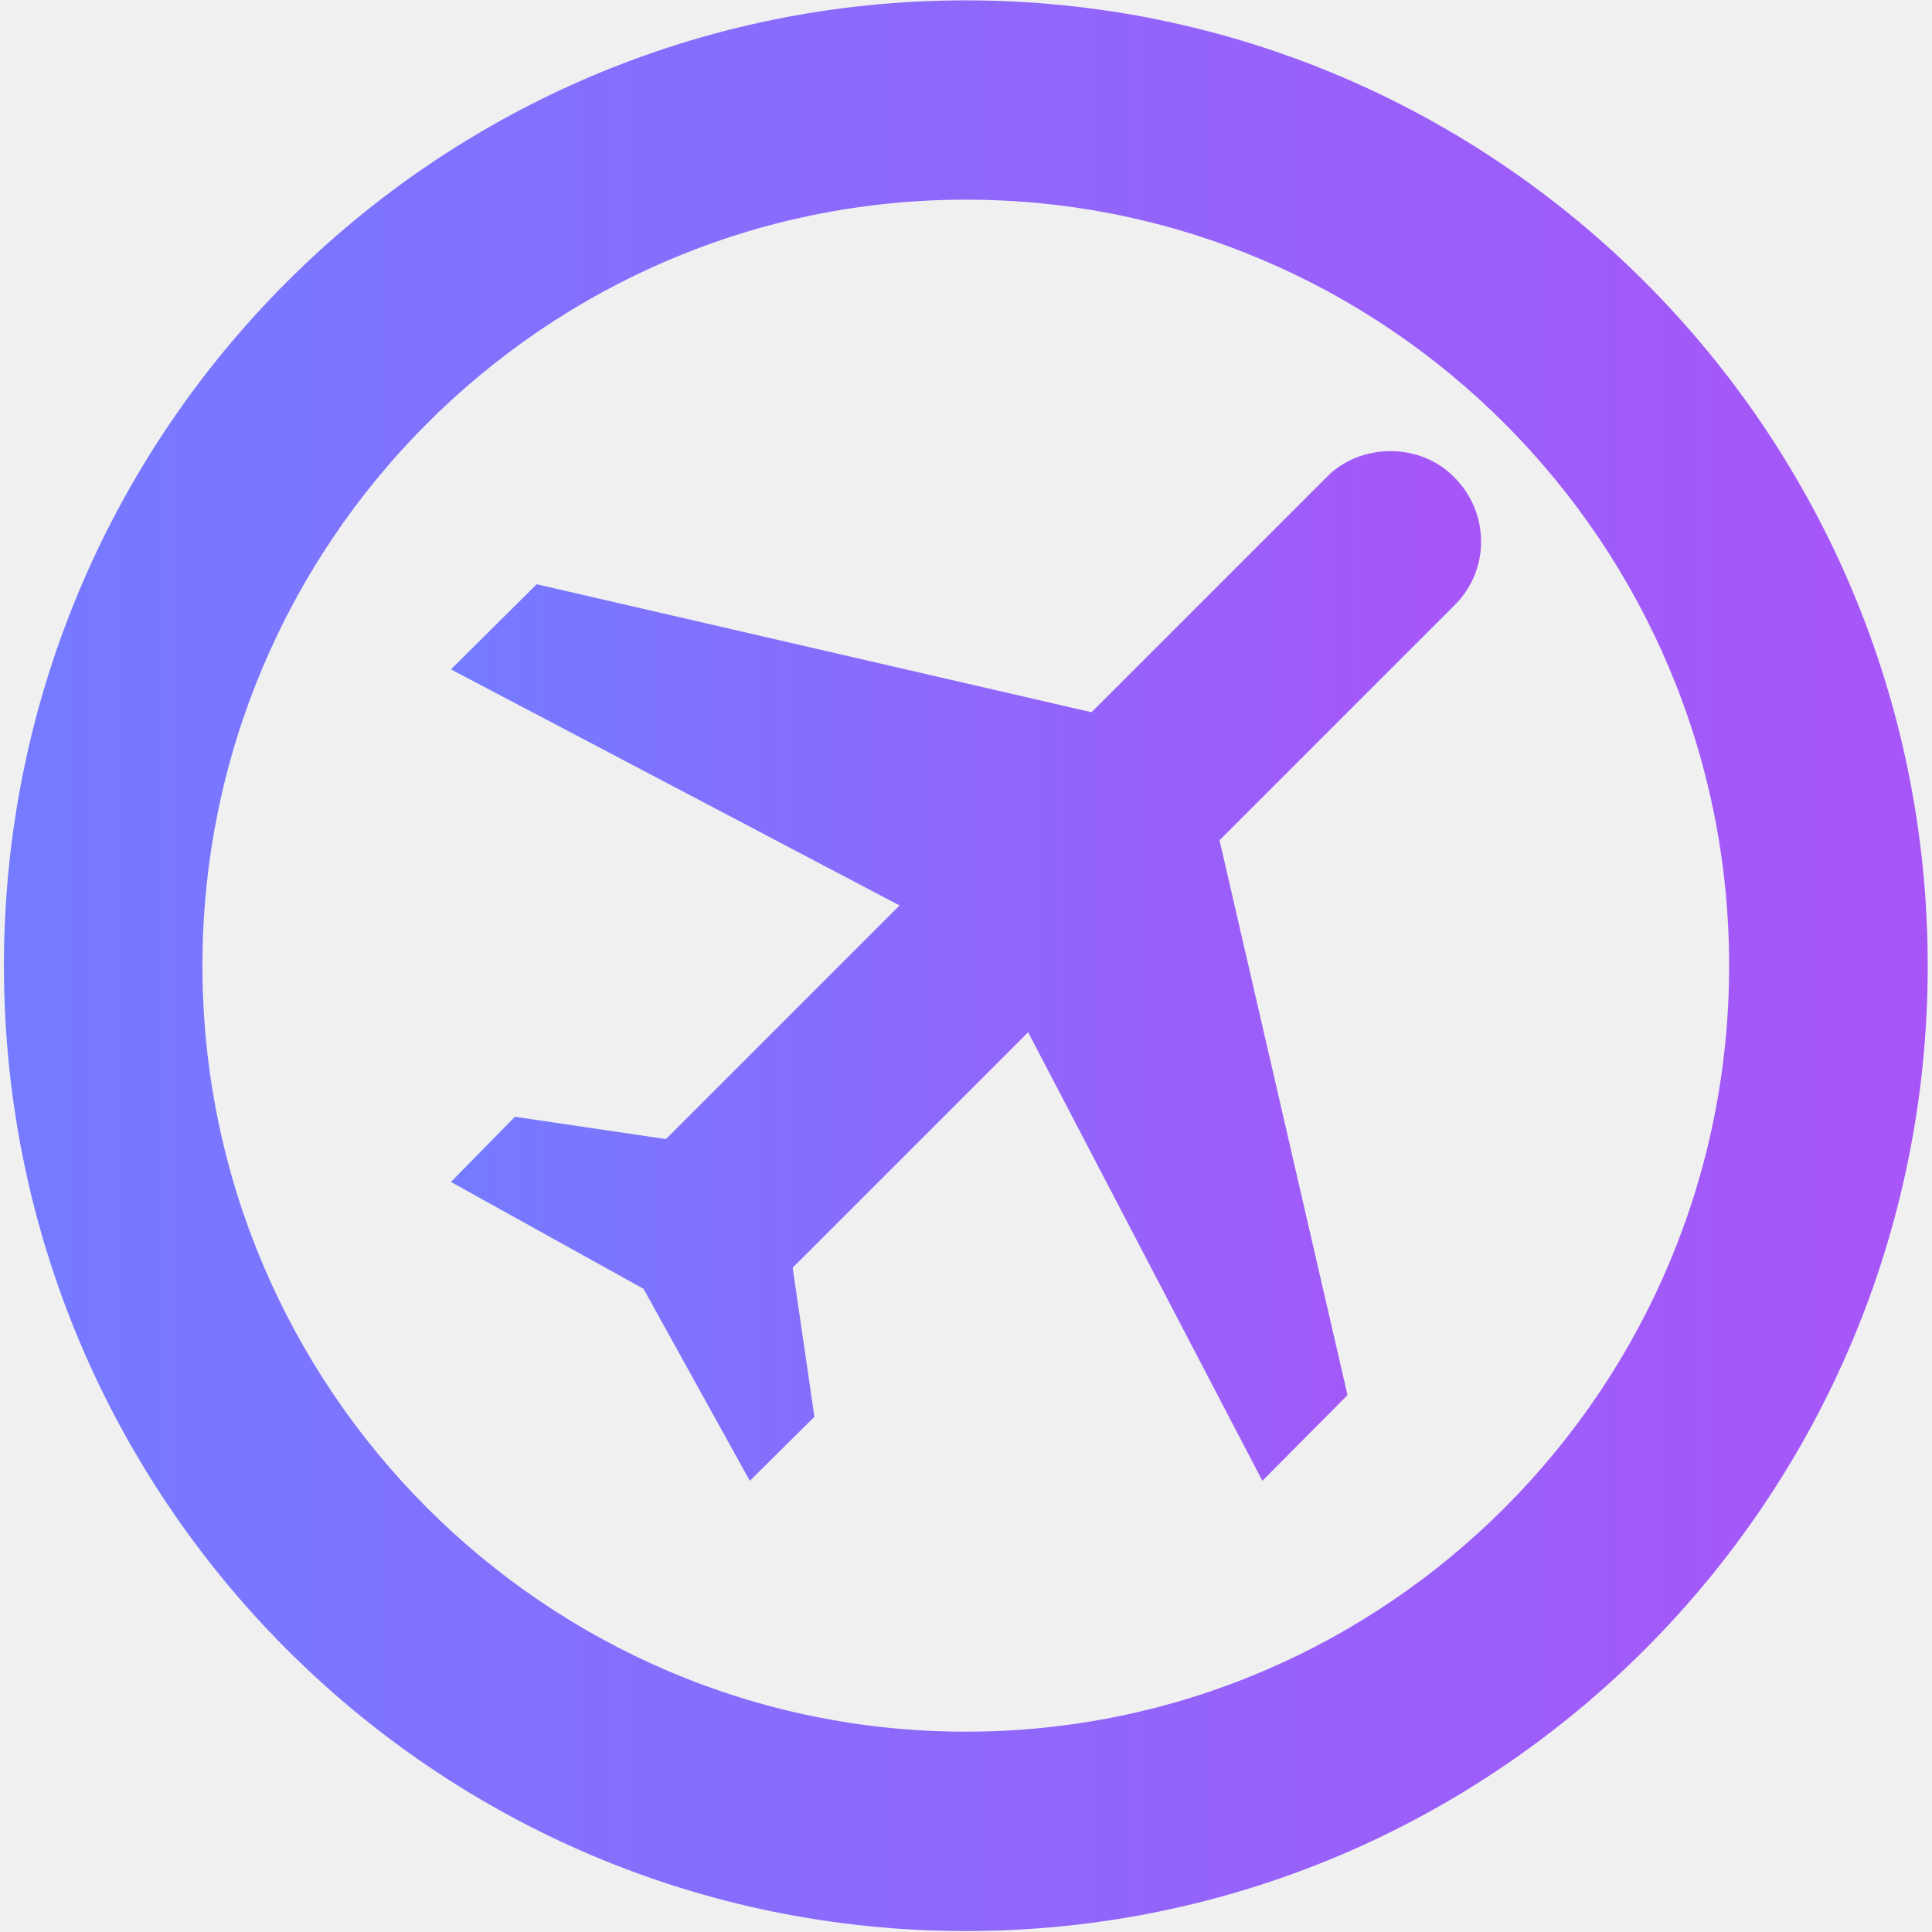
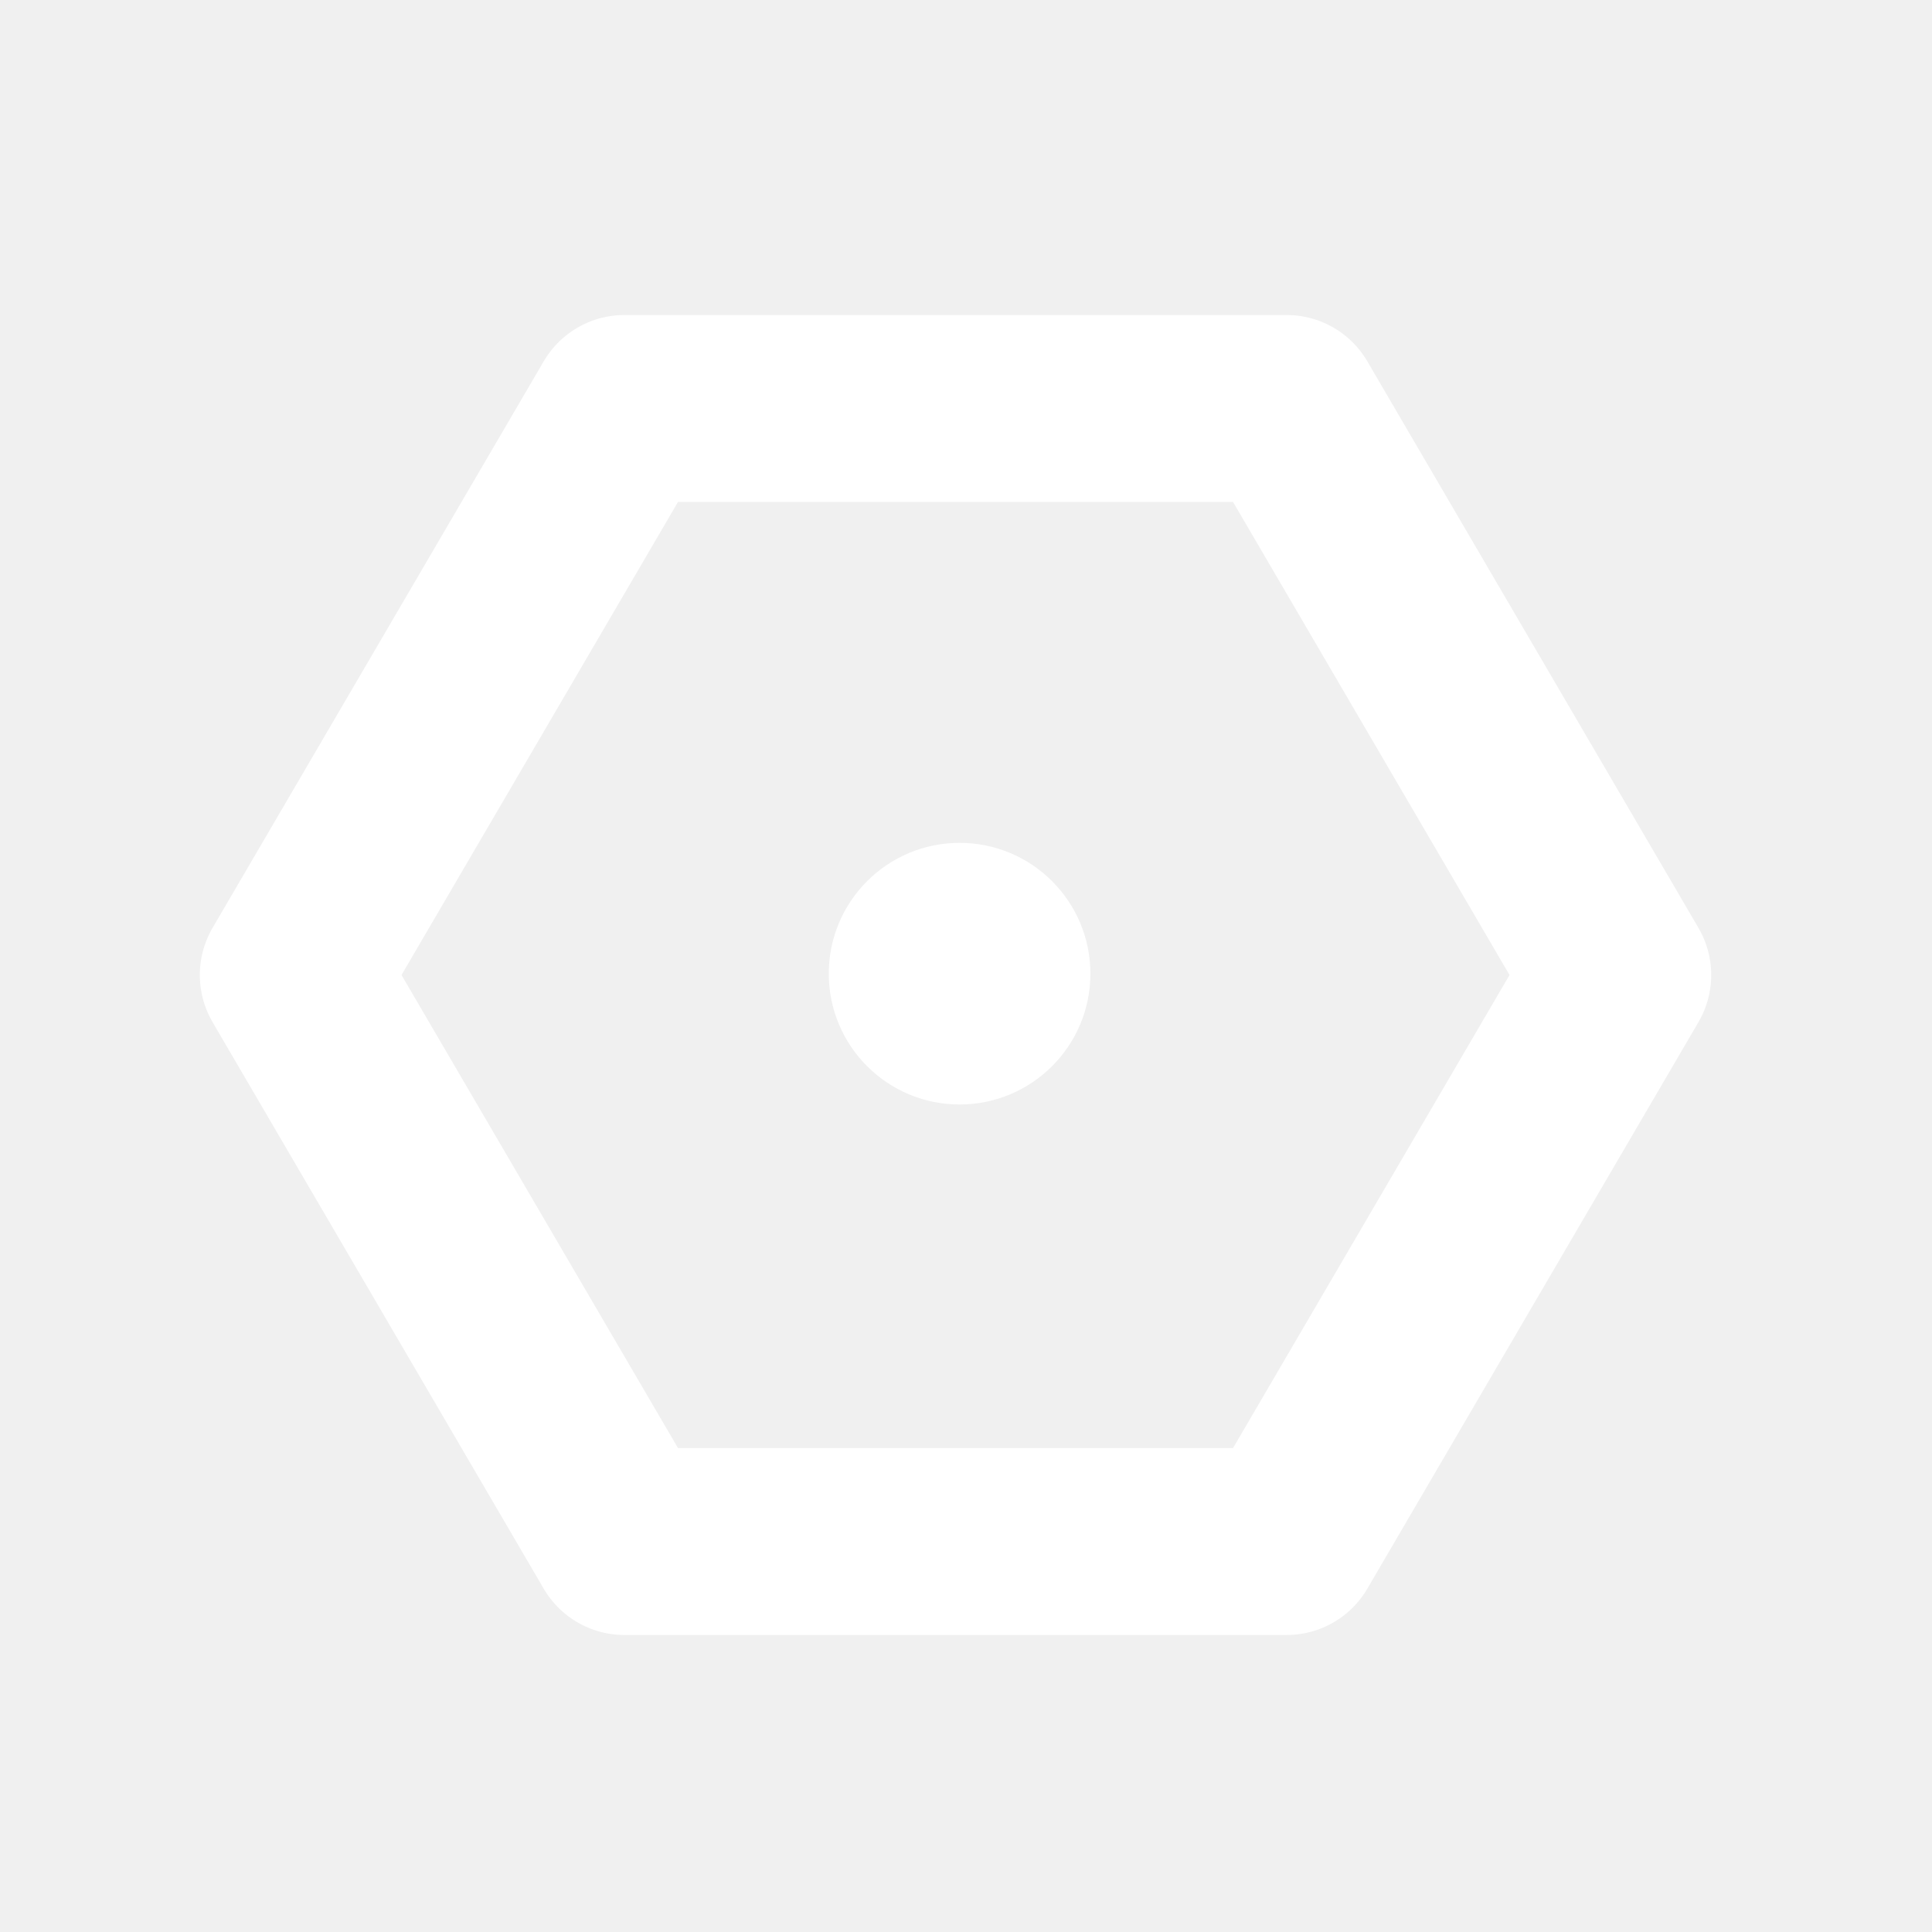
- <svg xmlns="http://www.w3.org/2000/svg" width="32" height="32" version="1.1" id="svg1">
-   <defs id="defs1">
-     <linearGradient id="brandGradient" x1="0%" y1="0%" x2="100%" y2="0%">
-       <stop offset="0%" stop-color="#747bff" />
-       <stop offset="100%" stop-color="#a855f7" />
-     </linearGradient>
-   </defs>
-   <g id="g1">
-     <path fill="url(#brandGradient)" d="m24.089,7.907c0.59,0.59 0.59,1.54 0,2.12l-3.89,3.89l2.12,9.19l-1.41,1.42l-3.88,-7.43l-3.9,3.9l0.36,2.47l-1.07,1.06l-1.76,-3.18l-3.19,-1.77l1.06,-1.08l2.5,0.37l3.87,-3.87l-7.43,-3.91l1.42,-1.41l9.19,2.12l3.89,-3.89c0.56,-0.58 1.56,-0.58 2.12,0" id="svg_1" />
-     <path stroke="null" id="svg_6" d="m 15.997,0.006 c -8.799,0 -15.932,7.158 -15.932,15.989 0,8.83 7.133,15.989 15.932,15.989 8.799,0 15.932,-7.158 15.932,-15.989 0,-8.83 -7.133,-15.989 -15.932,-15.989 z m 0,28.676 c -6.973,0 -12.644,-5.692 -12.644,-12.687 0,-6.997 5.671,-12.688 12.644,-12.688 6.973,0 12.643,5.691 12.643,12.688 0,6.998 -5.672,12.687 -12.643,12.687 z" stroke-width="5" fill="url(#brandGradient)" />
-   </g>
+ <svg xmlns="http://www.w3.org/2000/svg" width="96" height="96" viewBox="0 0 480 480" version="1.1" id="svg1">
+   <defs id="defs1" />
+   <polygon points="398,731 270,512 398,293 654,293 782,512 654,731 " fill="none" stroke="#ffffff" stroke-width="96" stroke-linejoin="round" stroke-linecap="round" id="polygon1" transform="matrix(0.6427068,0,0,0.6427068,-100.6693,-86.82899)" style="stroke-width:72.249;stroke-linecap:butt;stroke-linejoin:round;stroke-miterlimit:5.9;stroke-dasharray:none;paint-order:normal" />
+   <circle cx="238.407" cy="241.907" fill="#FFFFFF" id="circle1" style="fill:#ffffff;stroke-width:16.936;stroke-dasharray:none" r="32.5" />
</svg>
